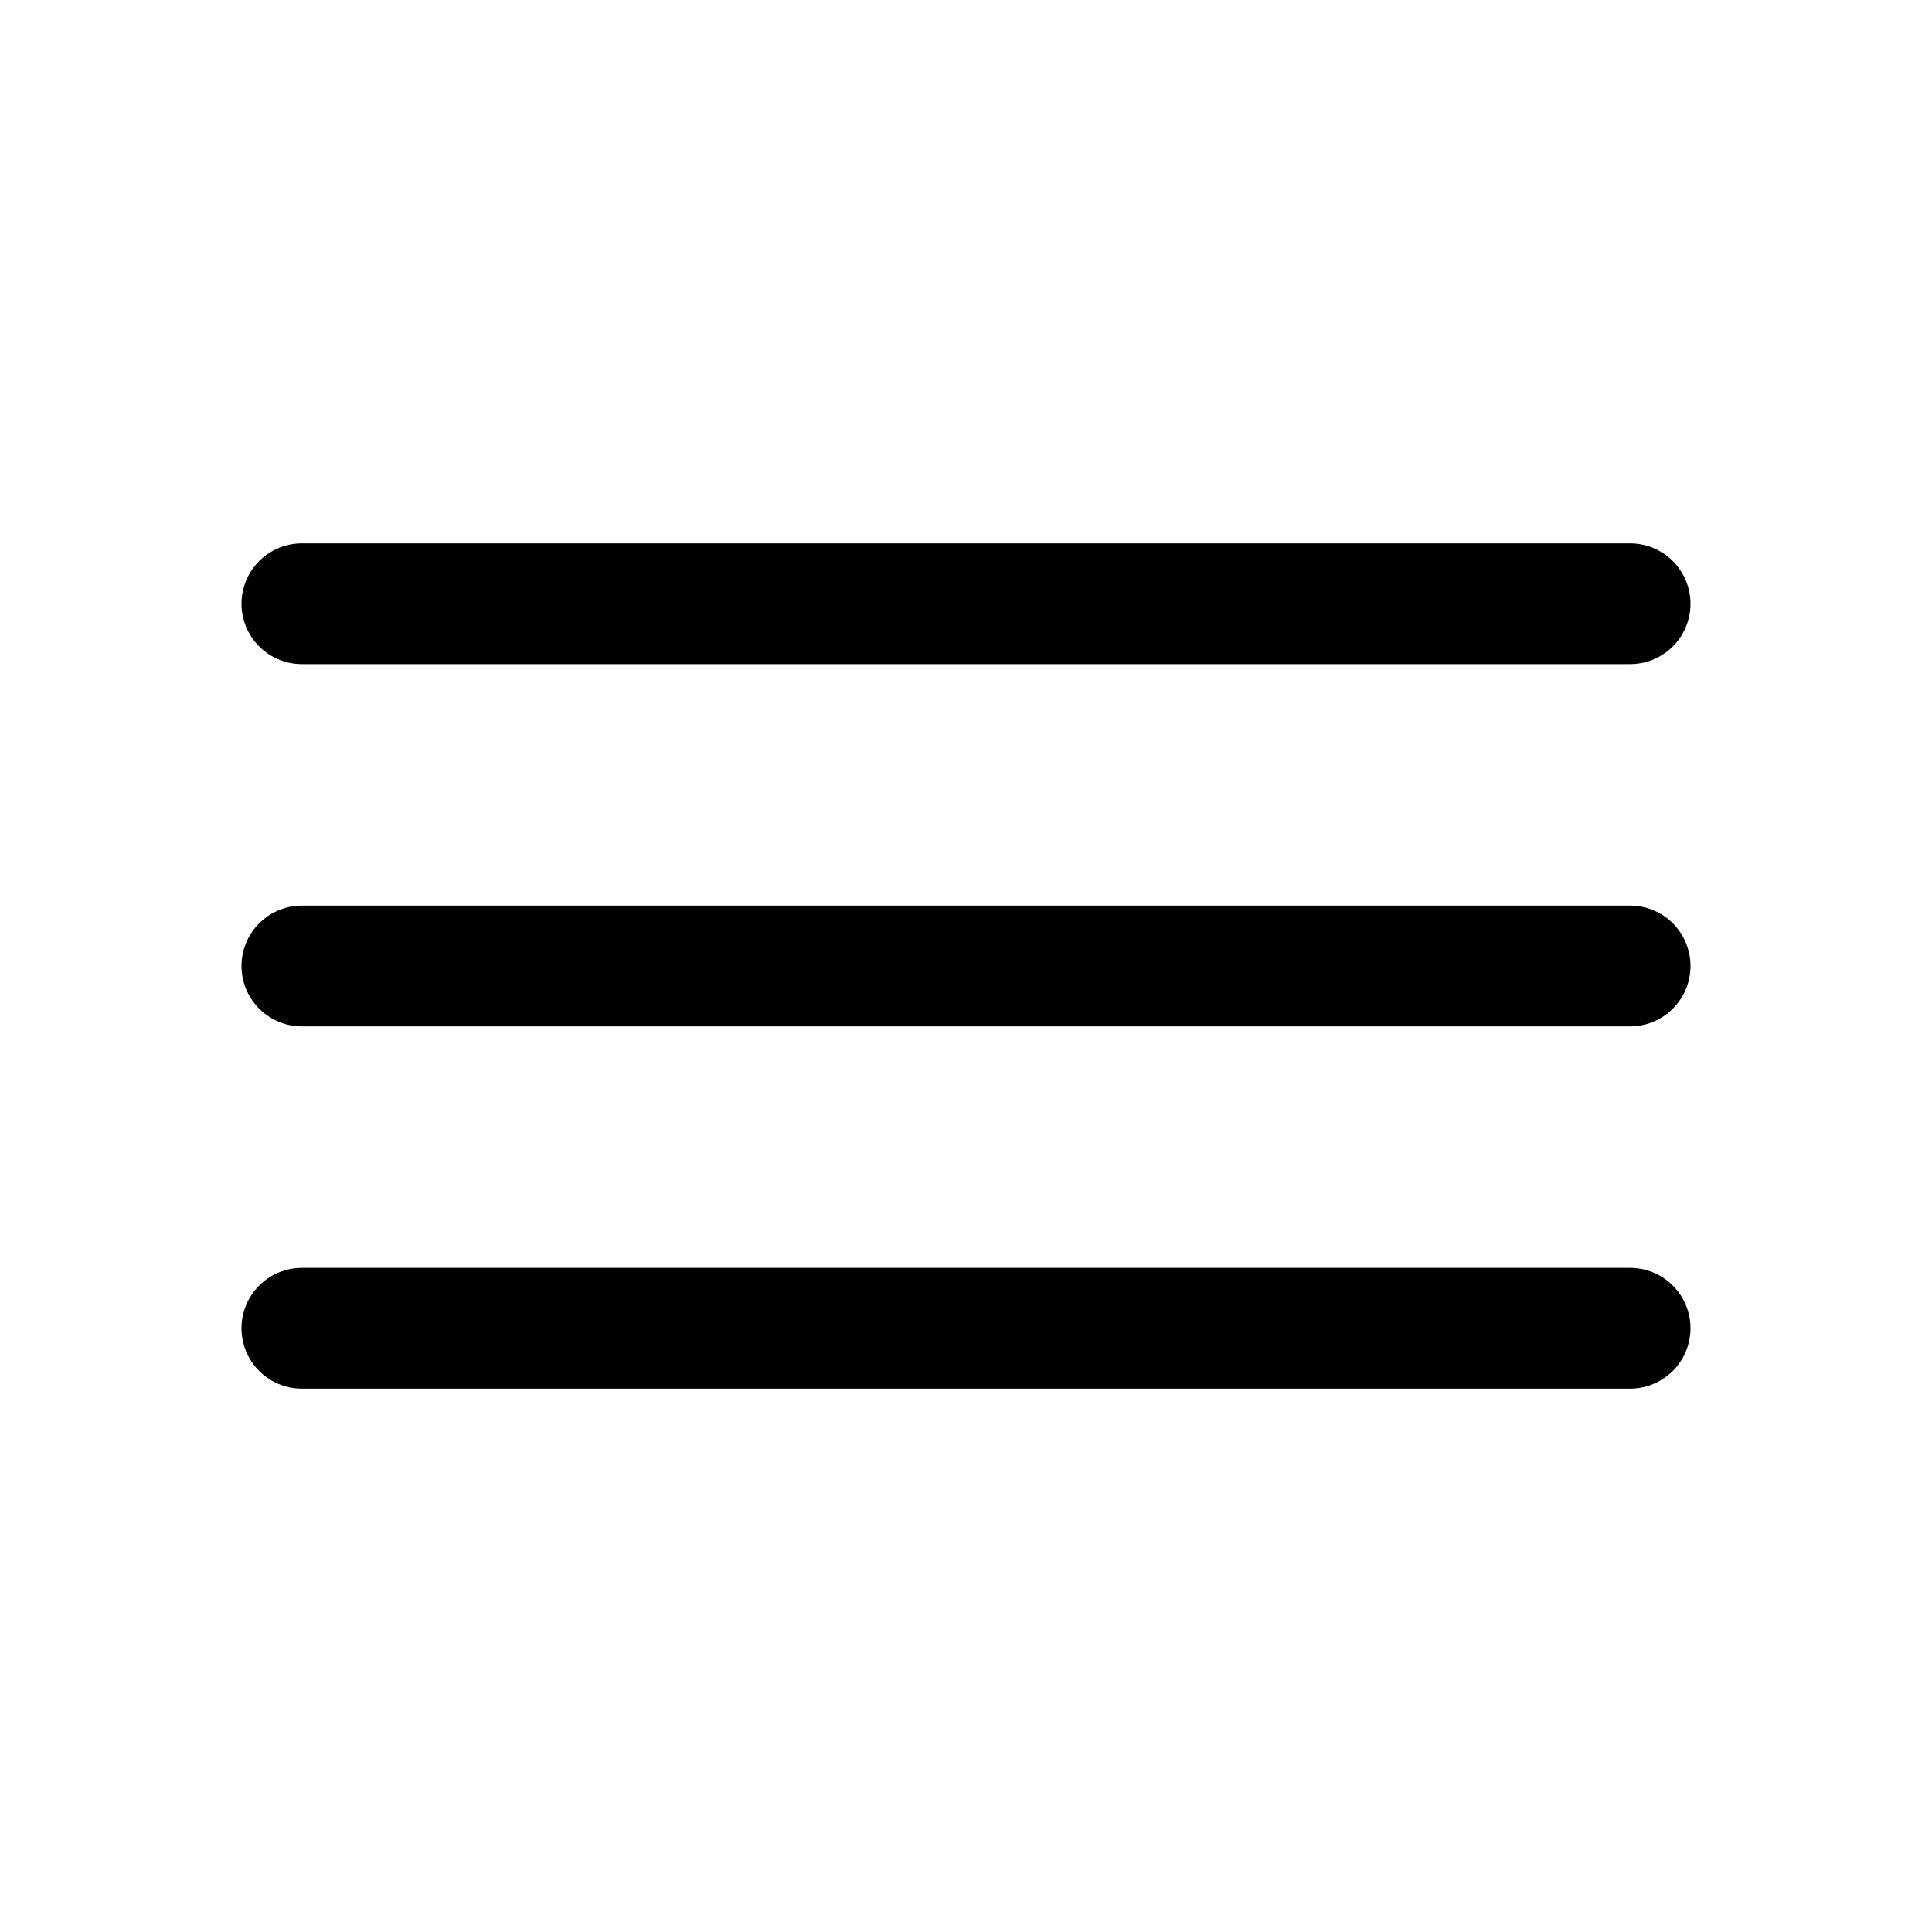
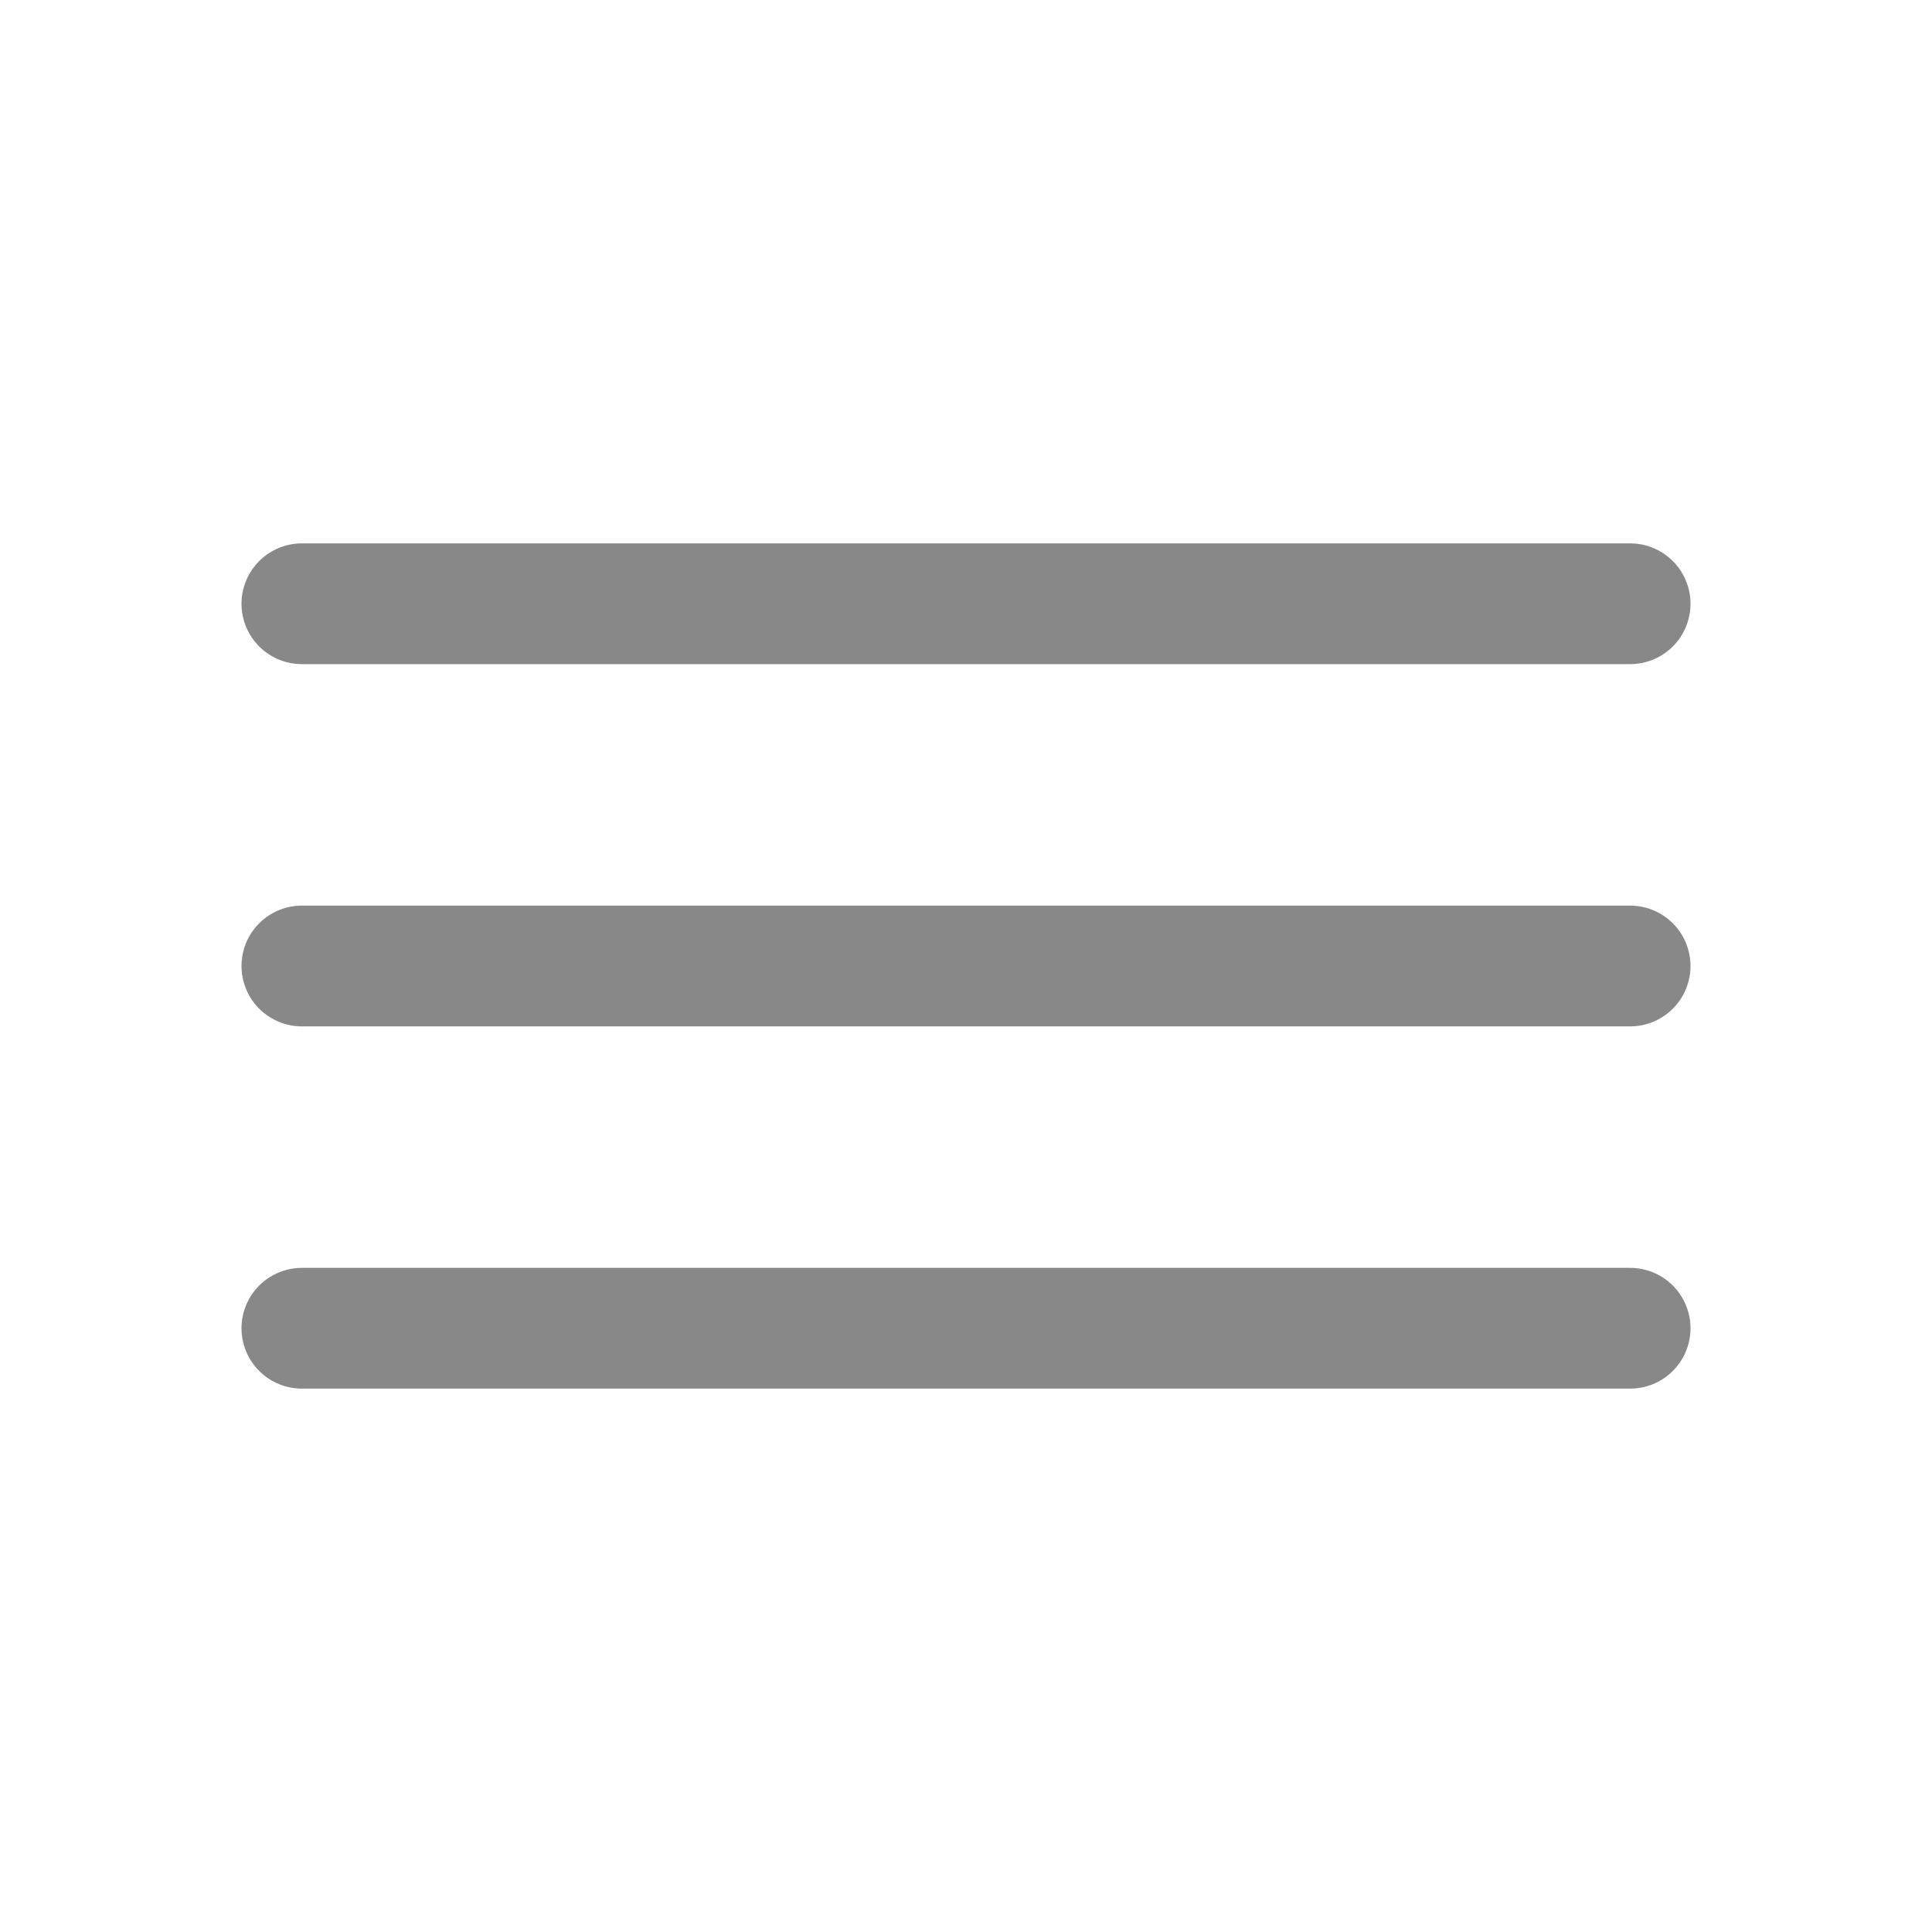
<svg xmlns="http://www.w3.org/2000/svg" class="ionicon" viewBox="0 0 512 512">
-   <path fill="none" stroke="currentColor" stroke-linecap="round" stroke-miterlimit="10" stroke-width="32" d="M80 160h352M80 256h352M80 352h352" />
+   <path fill="none" stroke="#888" stroke-linecap="round" stroke-miterlimit="10" stroke-width="32" d="M80 160h352M80 256h352M80 352h352" />
</svg>
